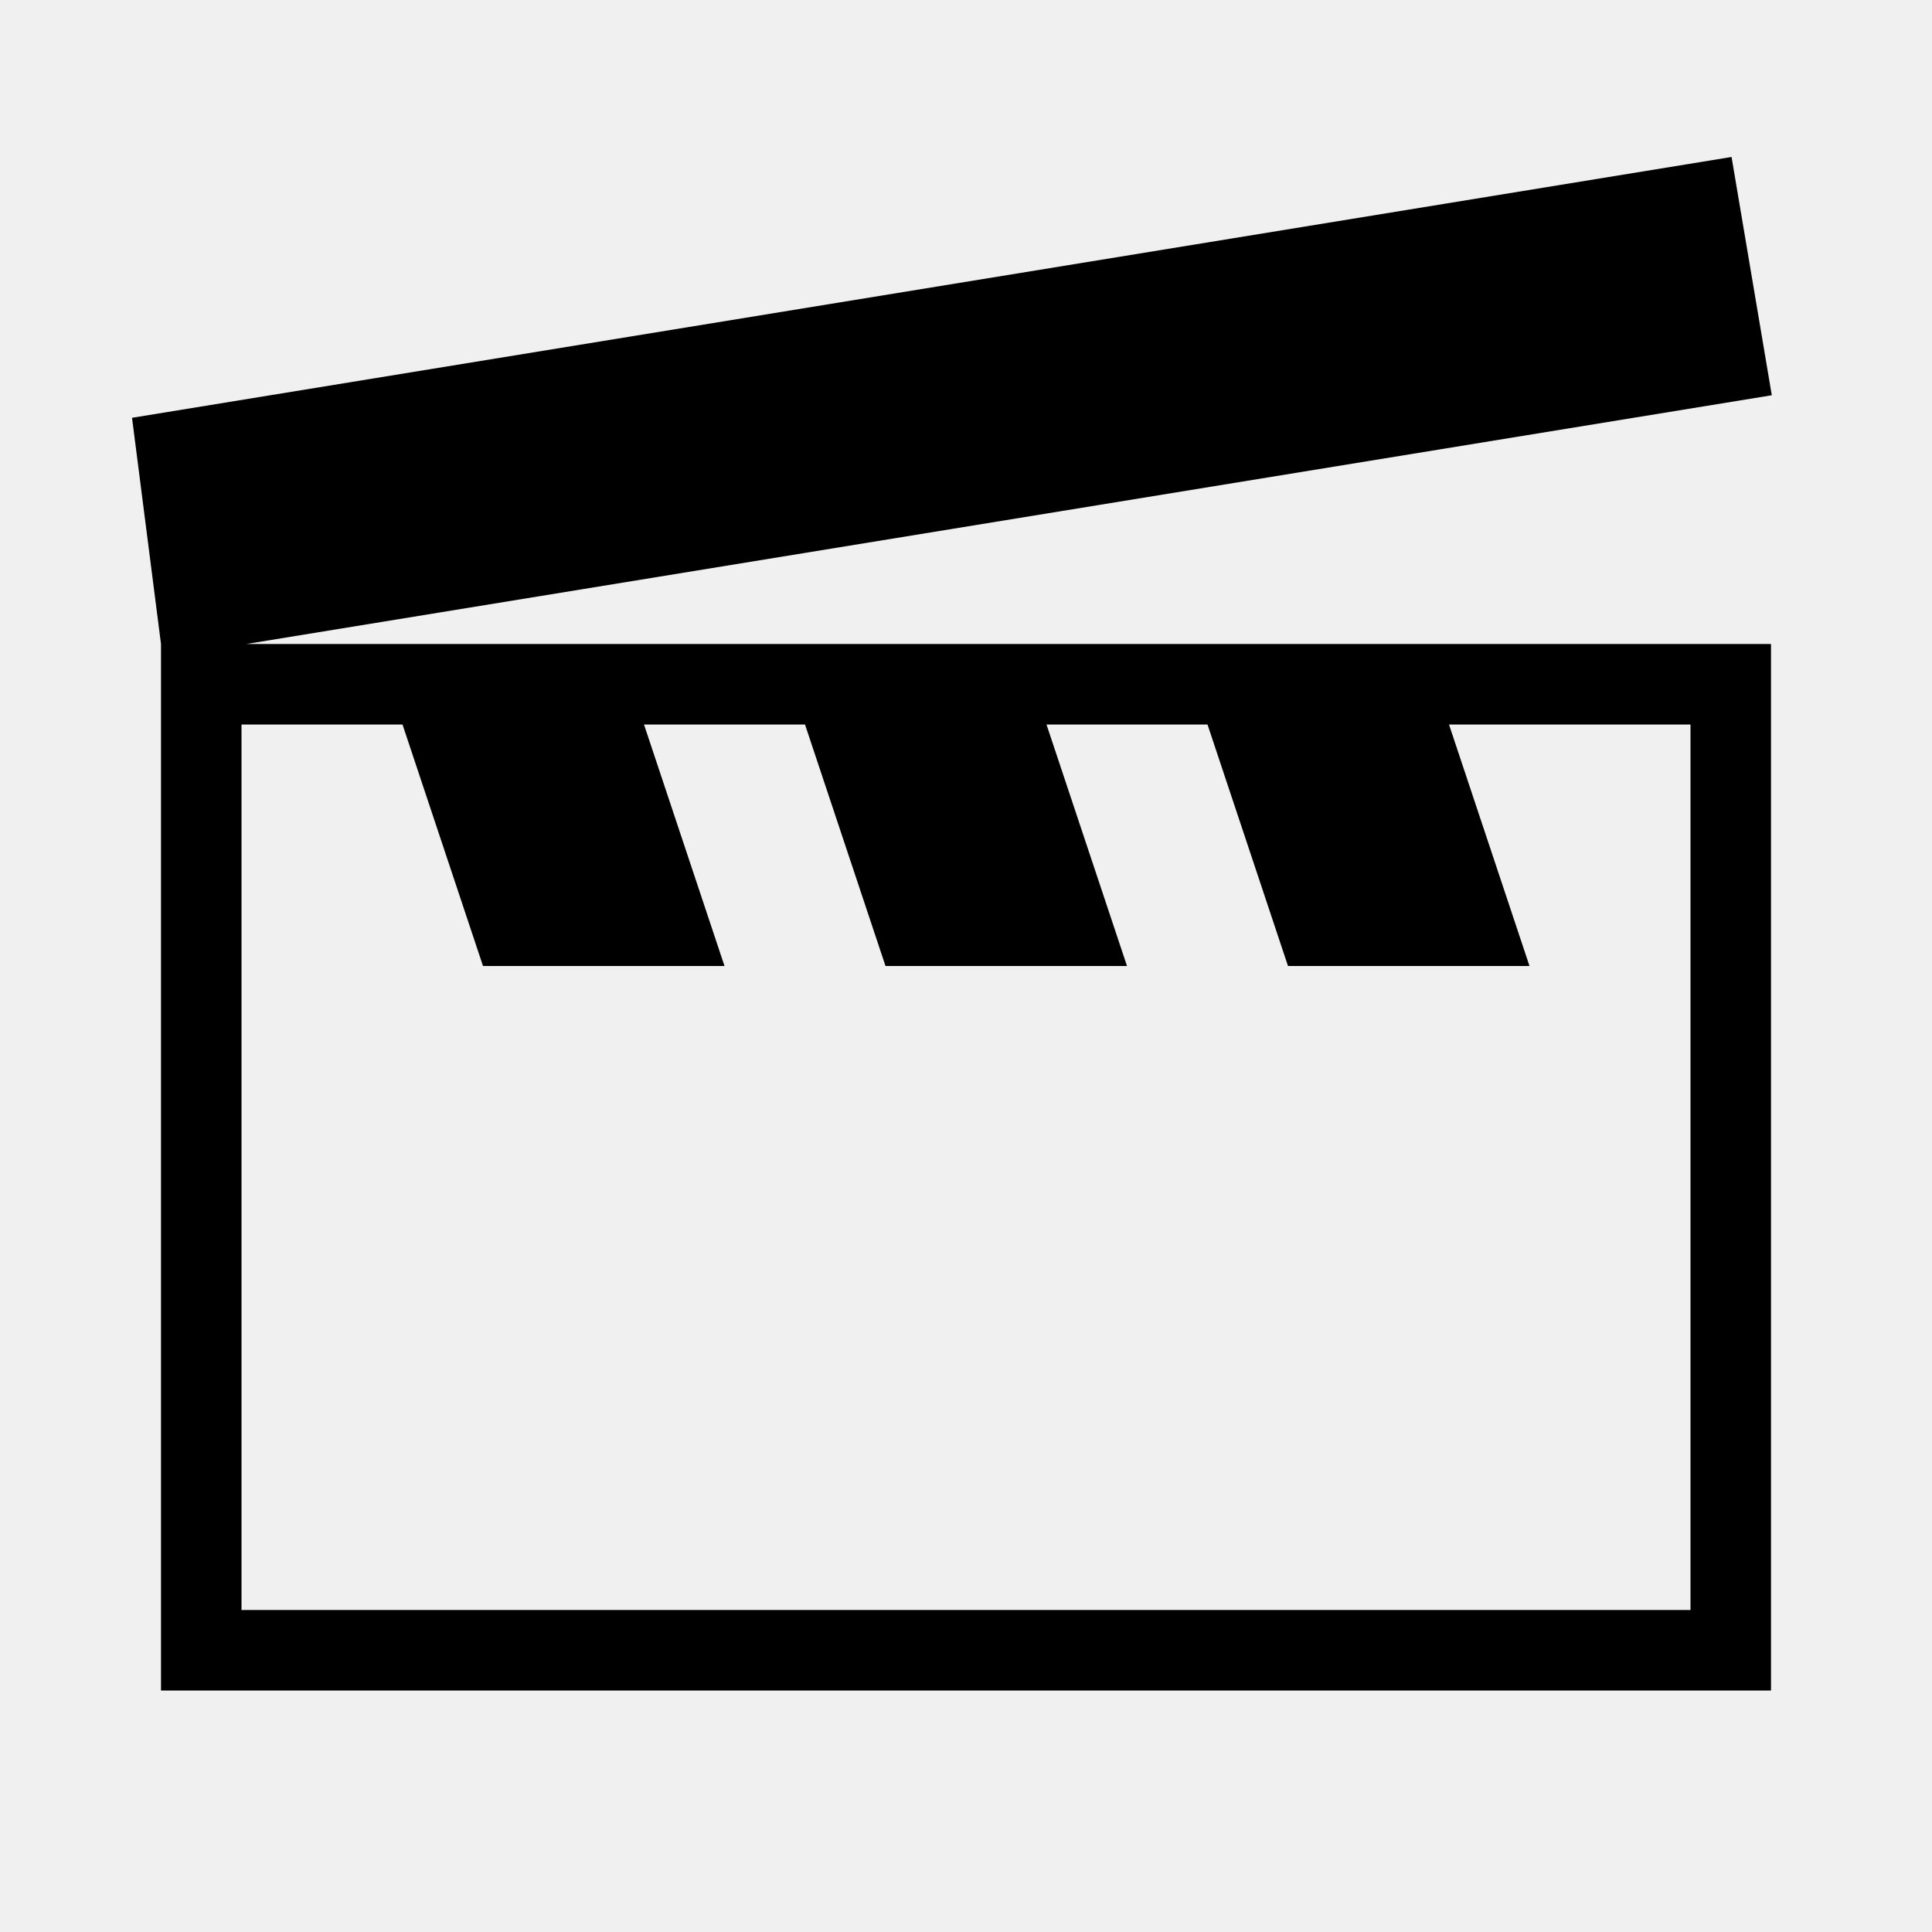
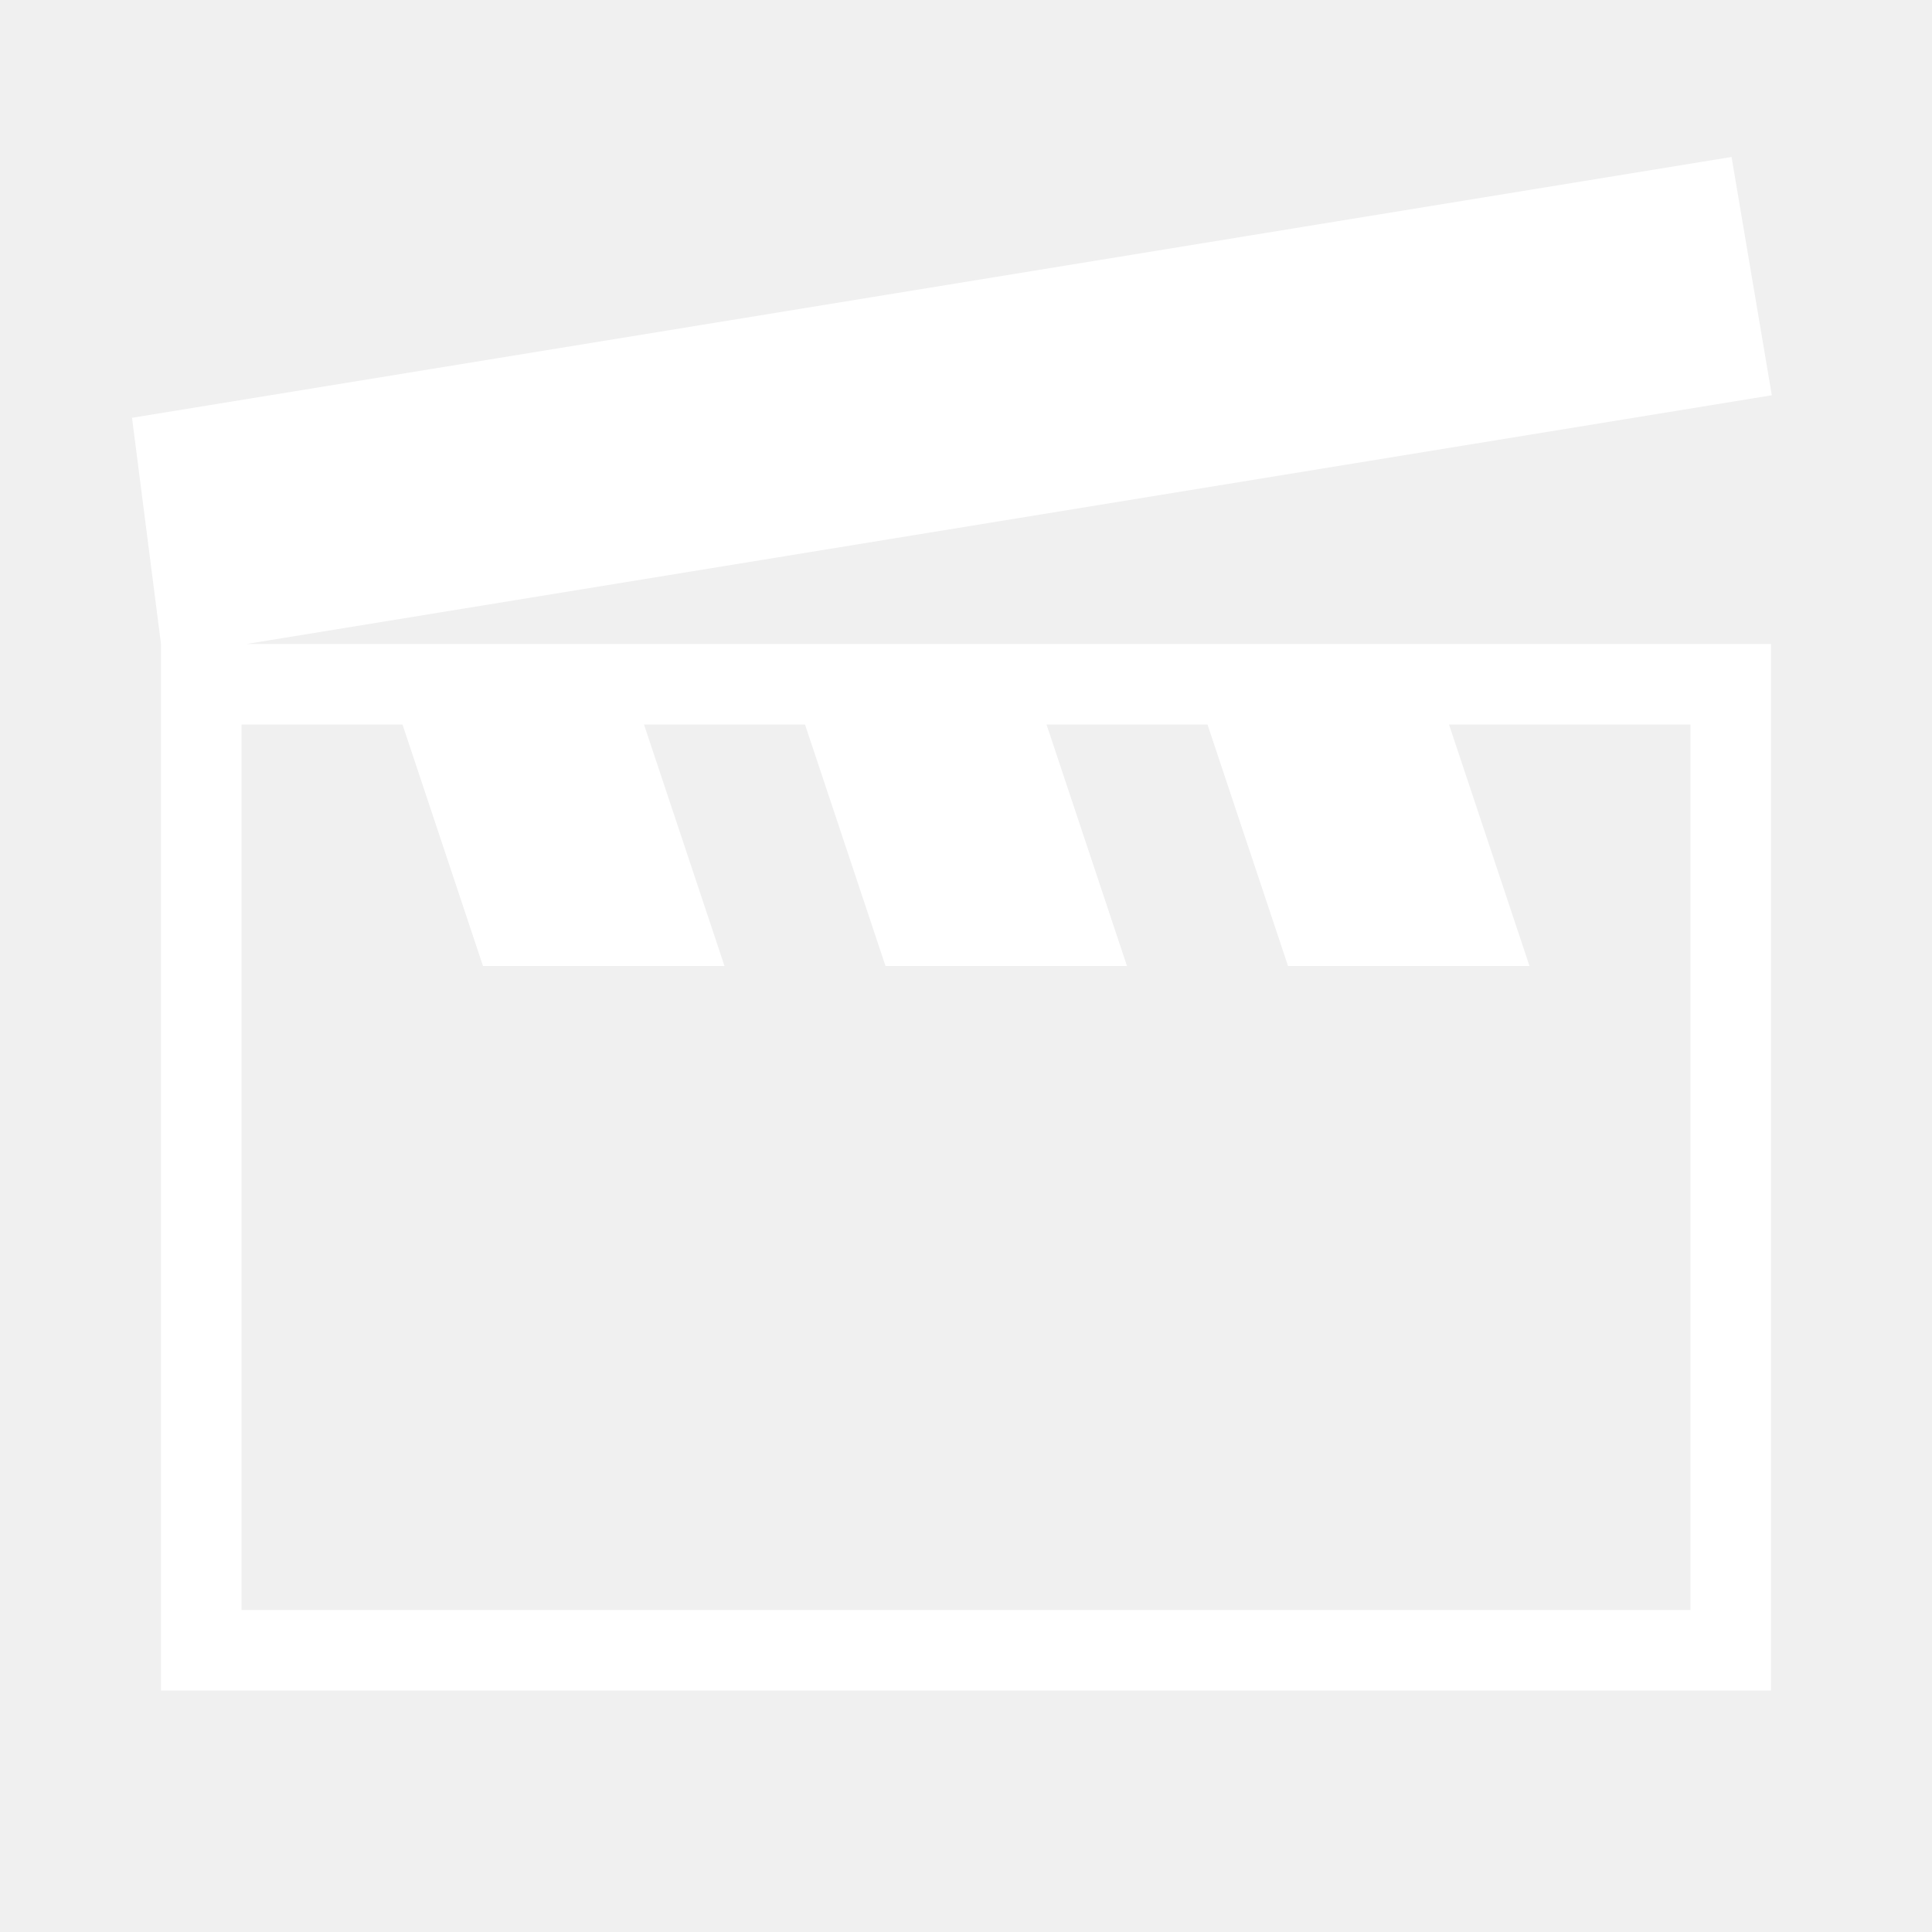
- <svg xmlns="http://www.w3.org/2000/svg" height="24" viewBox="0 0 24 24" width="24" focusable="false" style="pointer-events: none; display: inherit; width: 100%; height: 100%;">
+ <svg xmlns="http://www.w3.org/2000/svg" fill="white" height="24" viewBox="0 0 24 24" width="24" focusable="false" style="pointer-events: none; display: inherit; width: 100%; height: 100%;">
  <path d="m22.01 4.91-.5-2.96L1.64 5.19 2 8v13h20V8H3.06l18.95-3.09zM5 9l1 3h3L8 9h2l1 3h3l-1-3h2l1 3h3l-1-3h3v11H3V9h2z" />
</svg>
